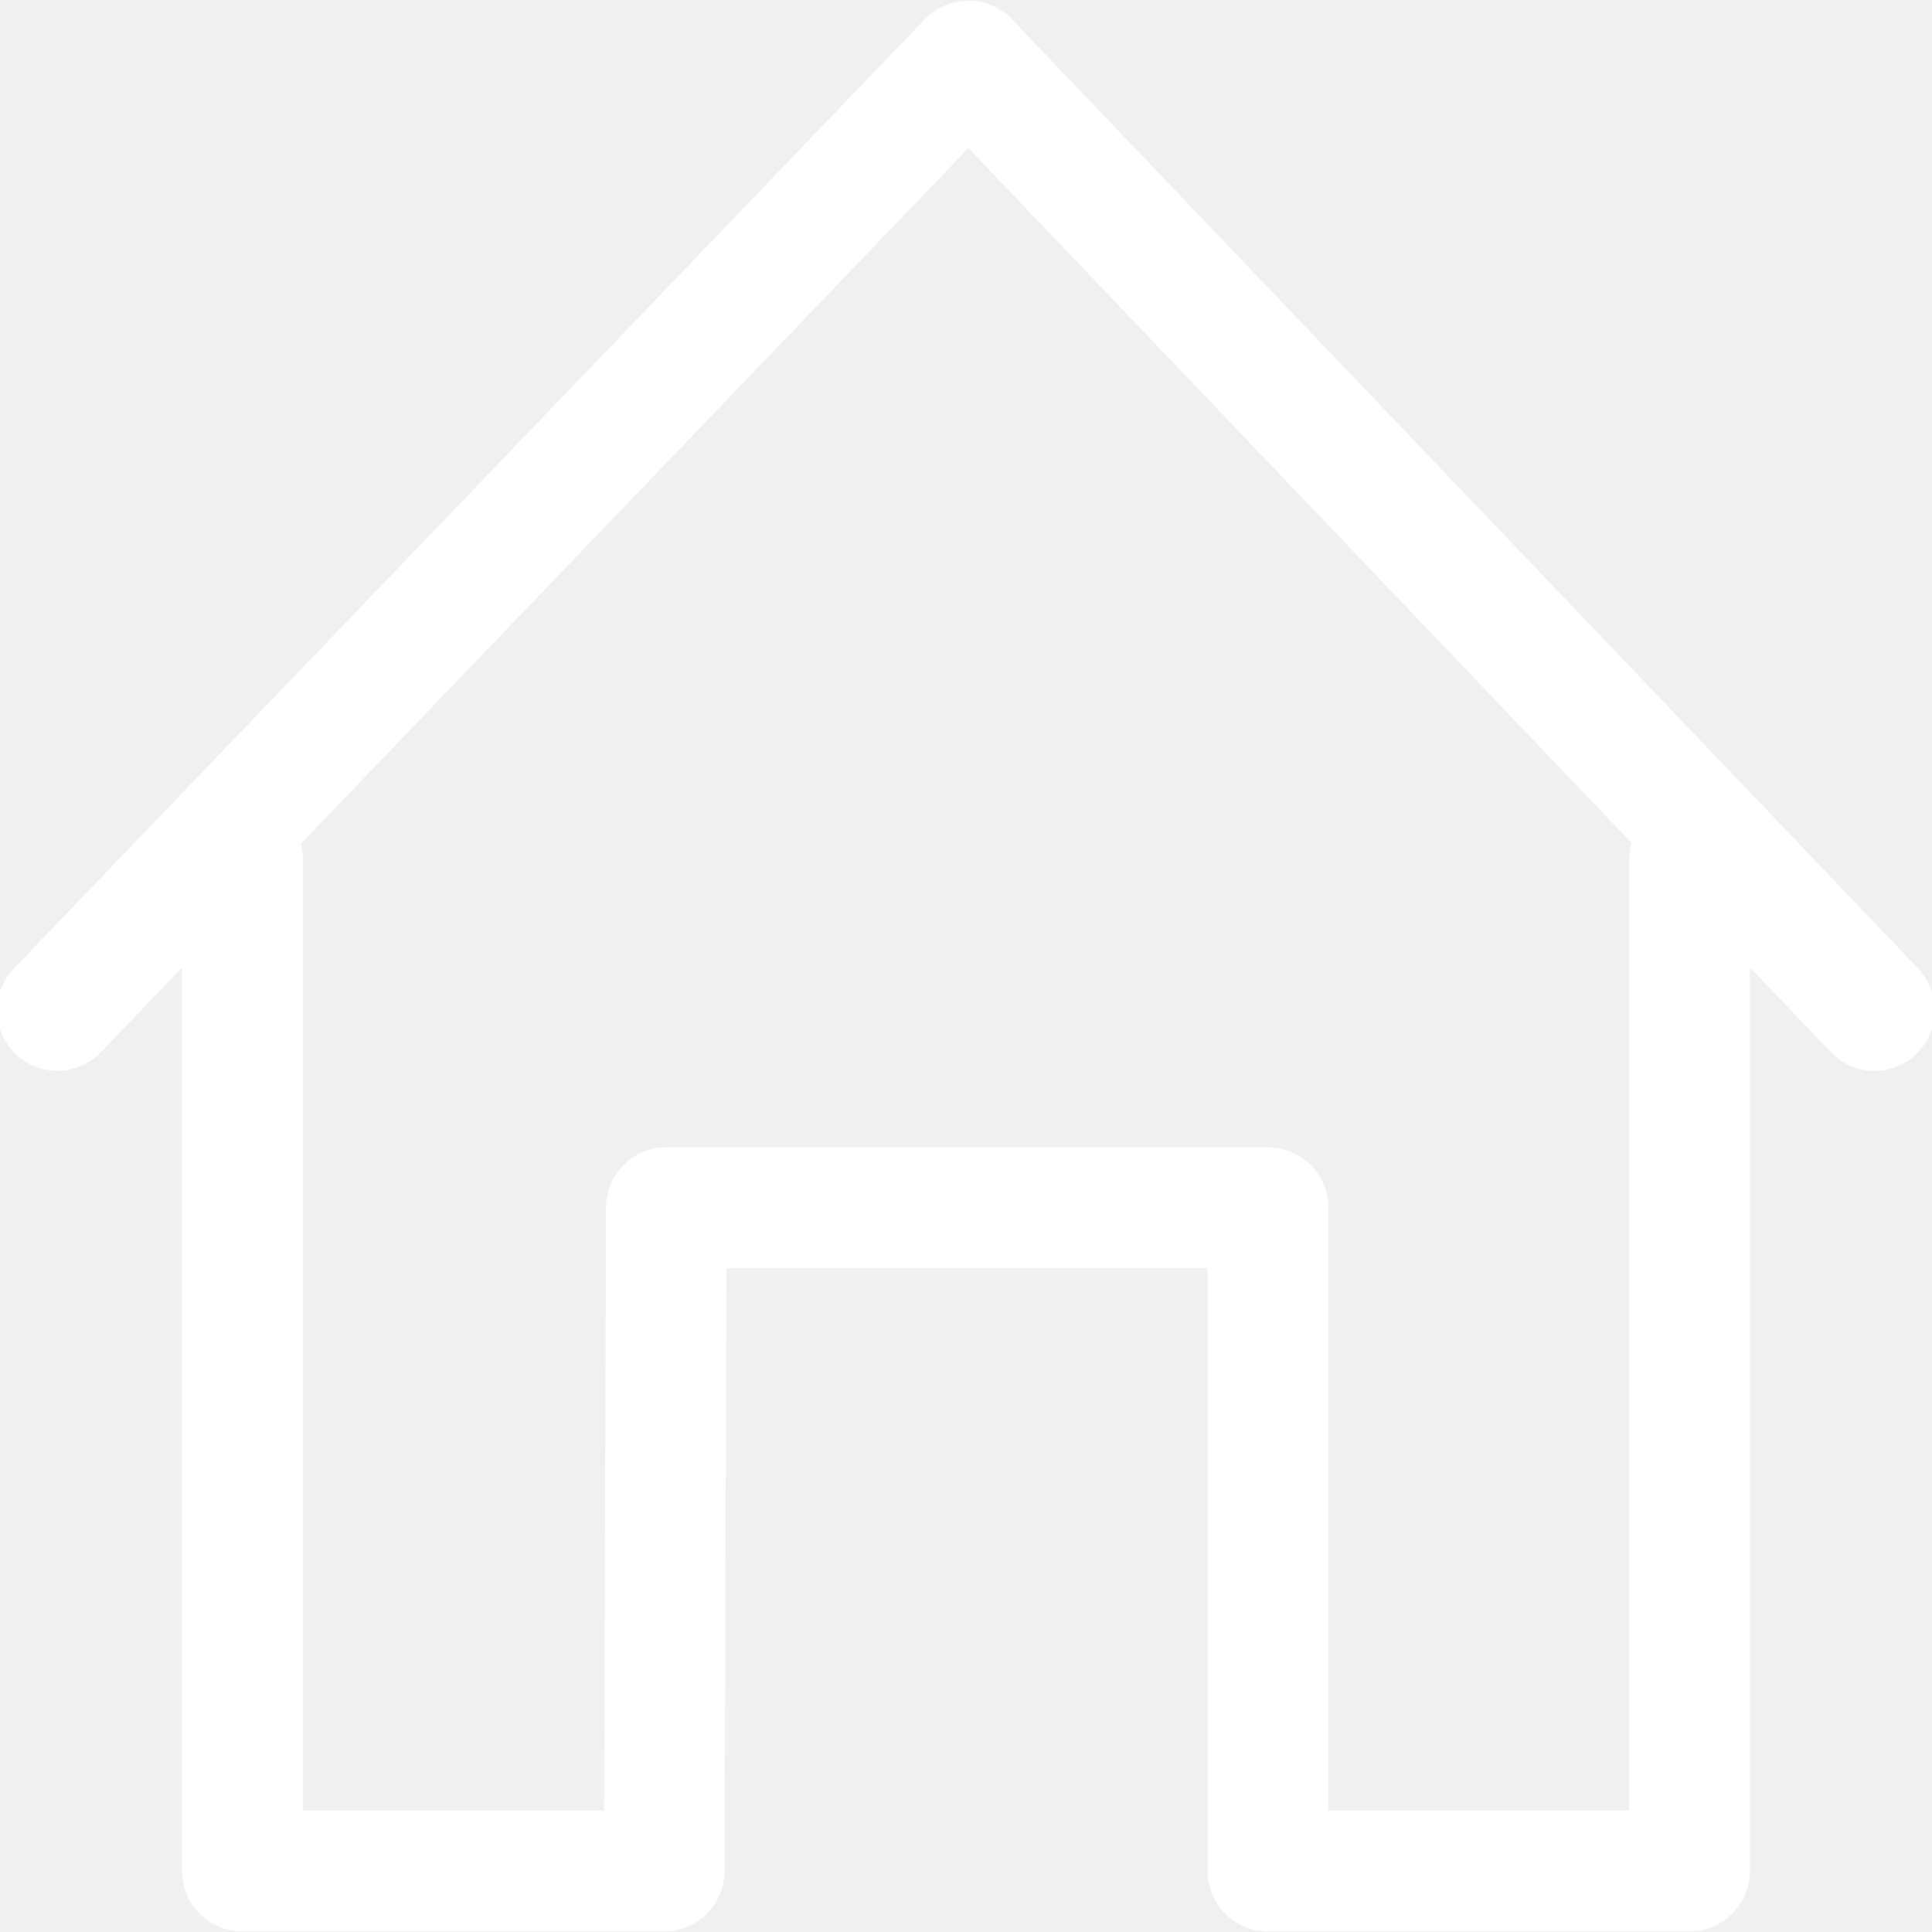
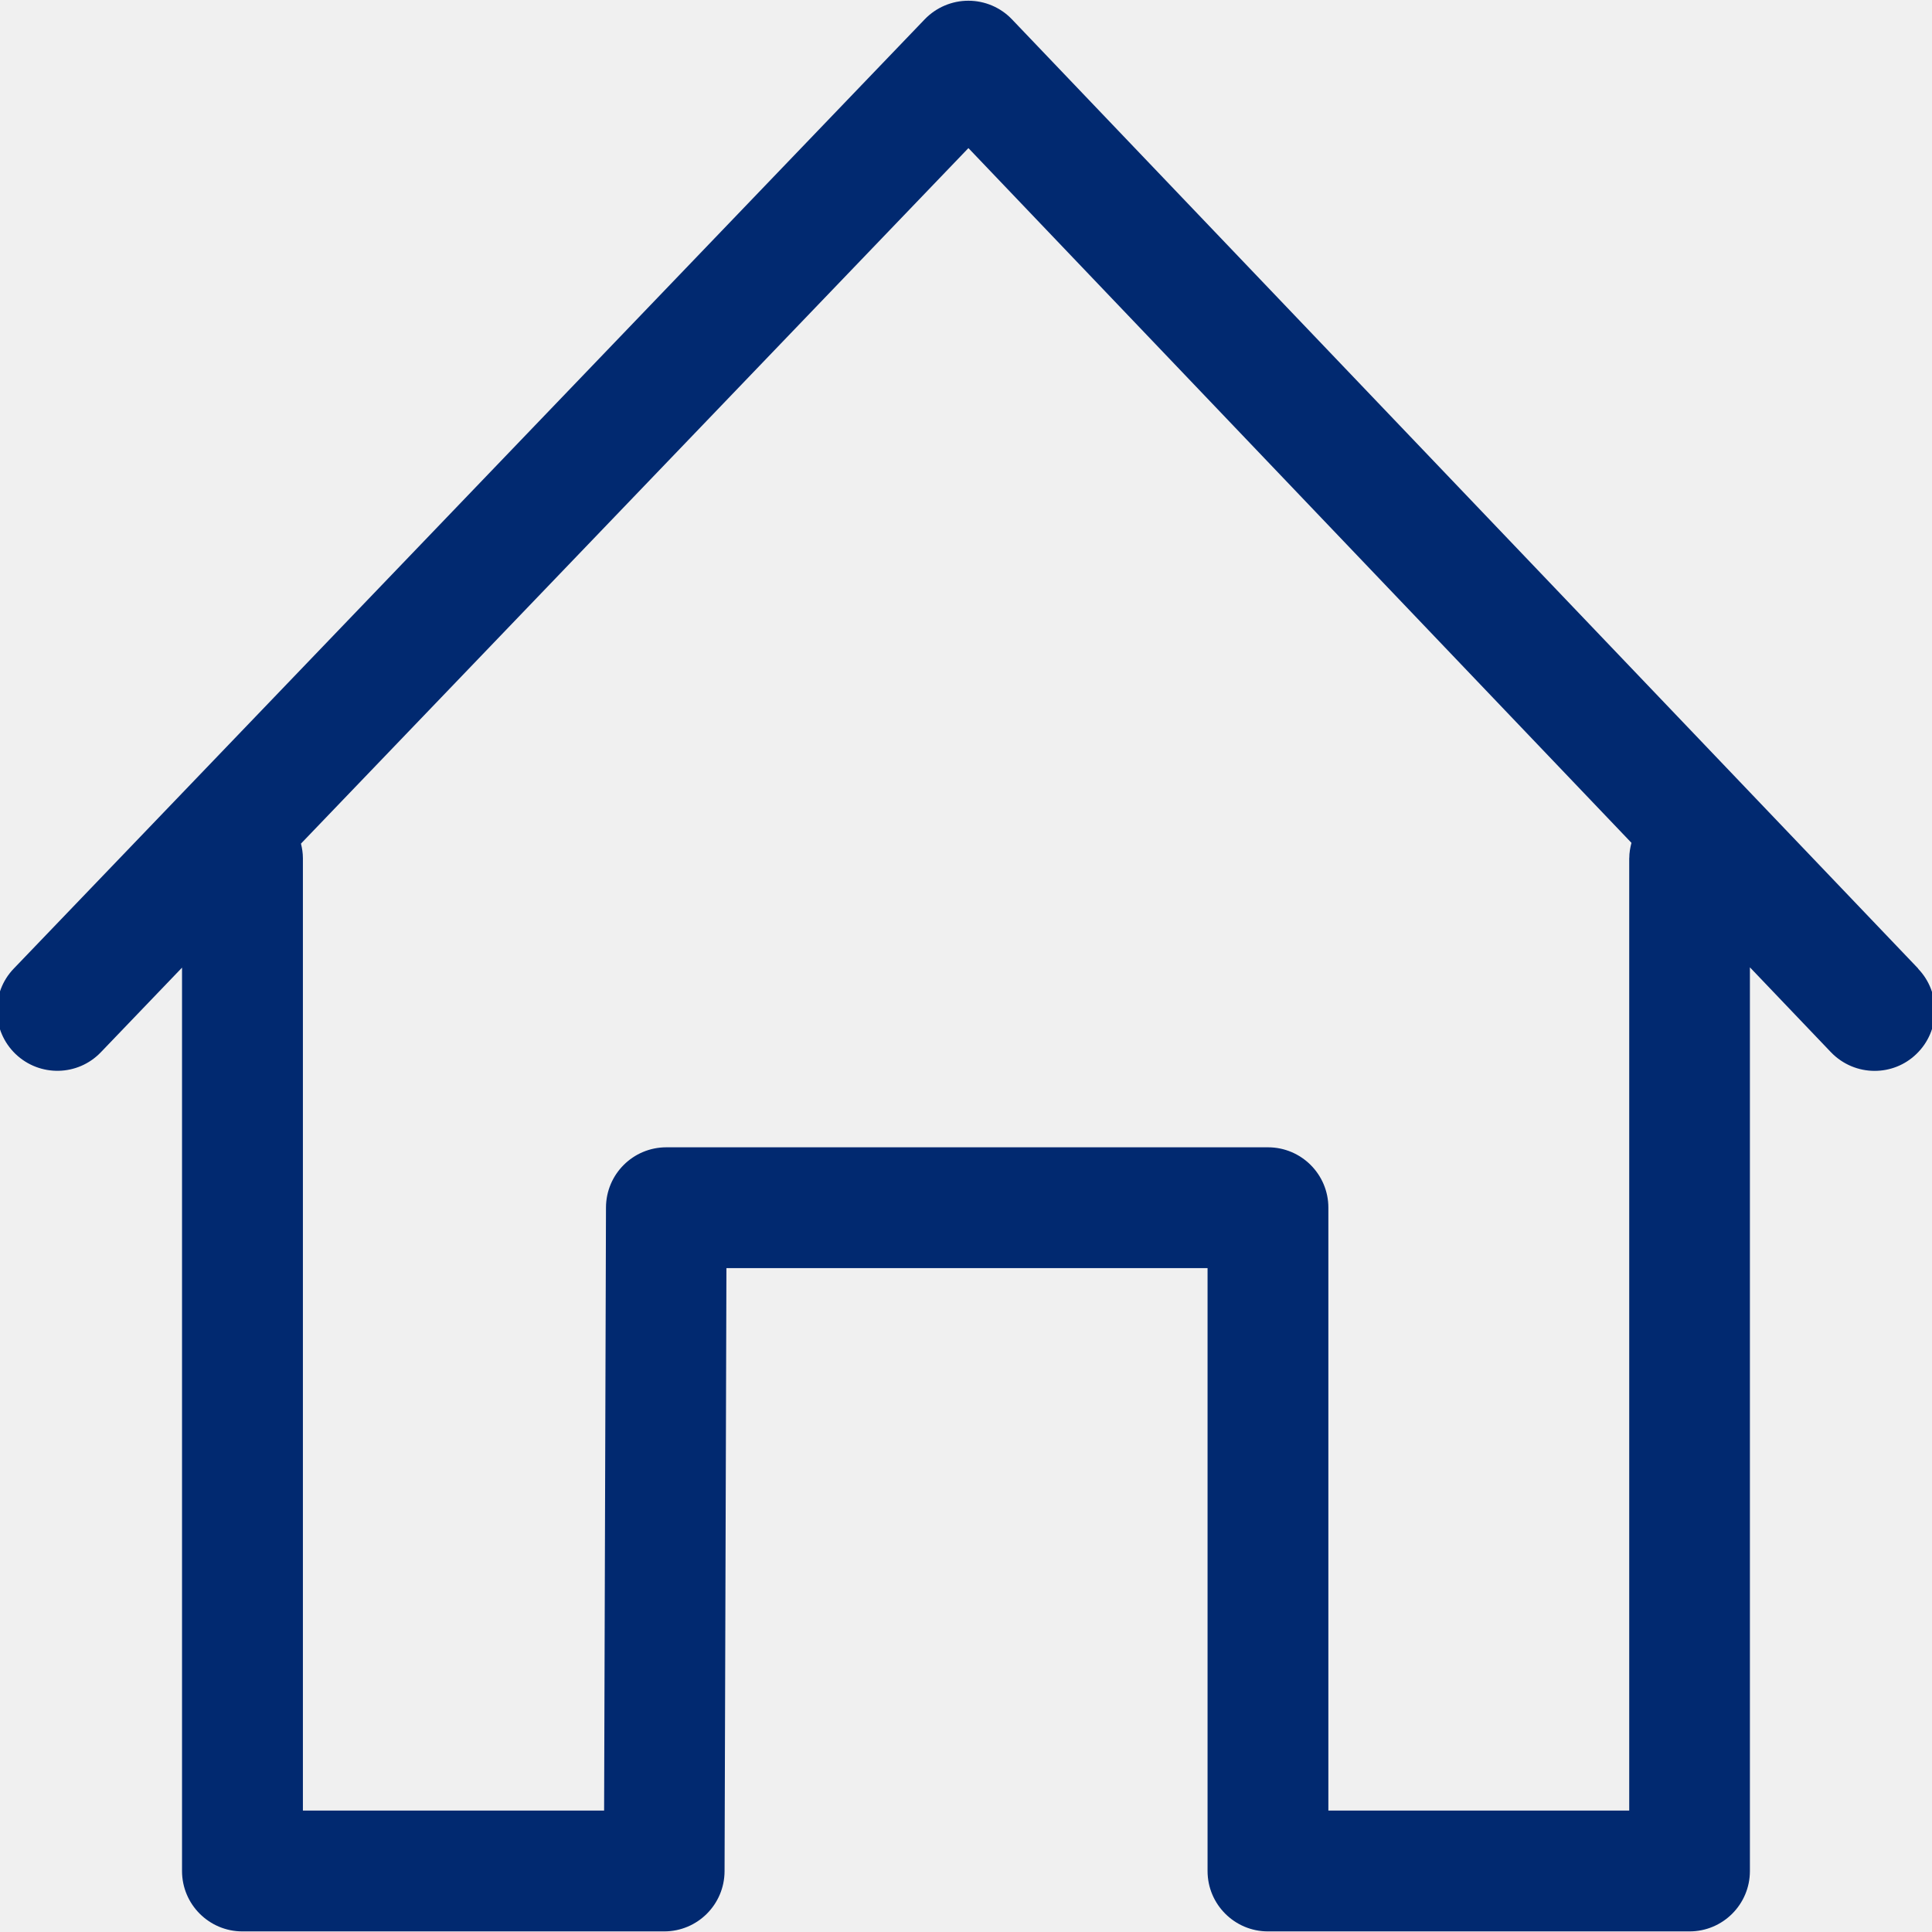
- <svg xmlns="http://www.w3.org/2000/svg" fill="#ffffff" width="20px" height="20px" viewBox="0 0 32 32" version="1.1">
+ <svg xmlns="http://www.w3.org/2000/svg" fill="#012970" width="20px" height="20px" viewBox="0 0 32 32" version="1.1">
  <g id="SVGRepo_bgCarrier" stroke-width="0" />
  <g id="SVGRepo_tracerCarrier" stroke-linecap="round" stroke-linejoin="round" />
  <g id="SVGRepo_iconCarrier">
    <path d="M31.772 16.043l-15.012-15.724c-0.189-0.197-0.449-0.307-0.721-0.307s-0.533 0.111-0.722 0.307l-15.089 15.724c-0.383 0.398-0.369 1.031 0.029 1.414 0.399 0.382 1.031 0.371 1.414-0.029l1.344-1.401v14.963c0 0.552 0.448 1 1 1h6.986c0.551 0 0.998-0.445 1-0.997l0.031-9.989h7.969v9.986c0 0.552 0.448 1 1 1h6.983c0.552 0 1-0.448 1-1v-14.968l1.343 1.407c0.197 0.204 0.459 0.308 0.722 0.308 0.249 0 0.499-0.092 0.692-0.279 0.398-0.382 0.411-1.015 0.029-1.413zM26.985 14.213v15.776h-4.983v-9.986c0-0.552-0.448-1-1-1h-9.965c-0.551 0-0.998 0.445-1 0.997l-0.031 9.989h-4.989v-15.777c0-0.082-0.013-0.162-0.032-0.239l11.055-11.52 10.982 11.507c-0.021 0.081-0.036 0.165-0.036 0.252z" />
  </g>
</svg>
